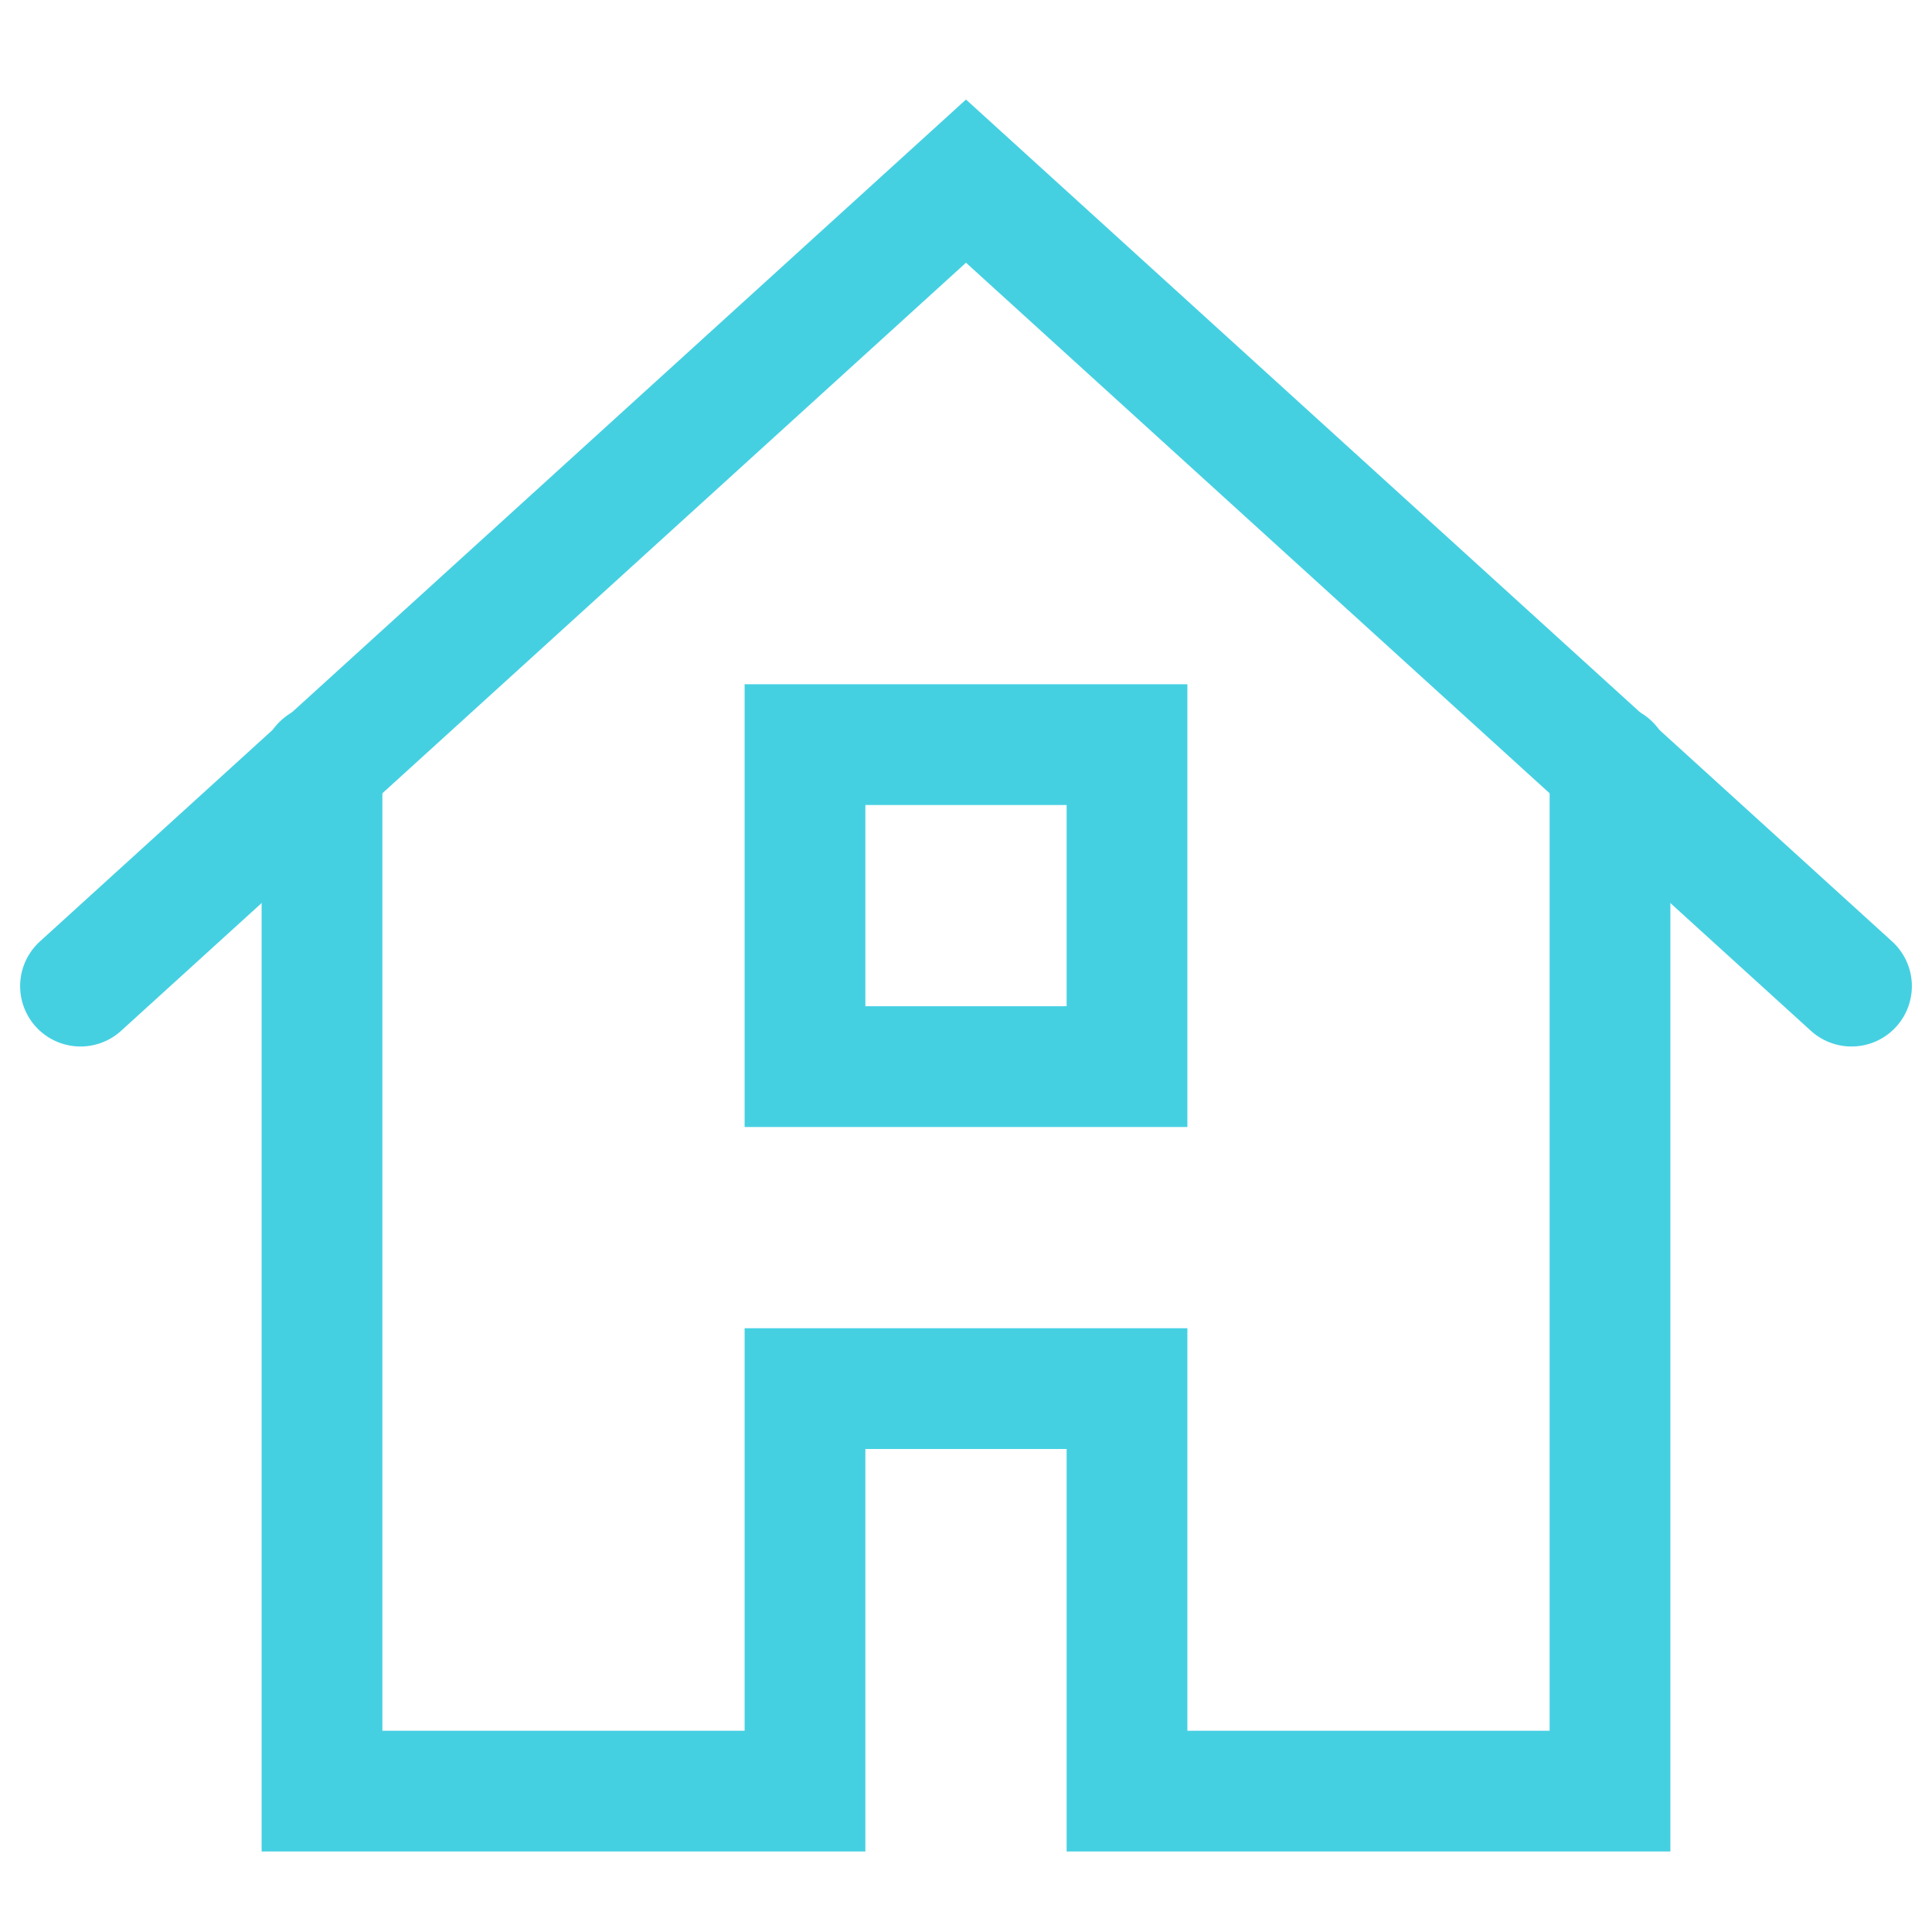
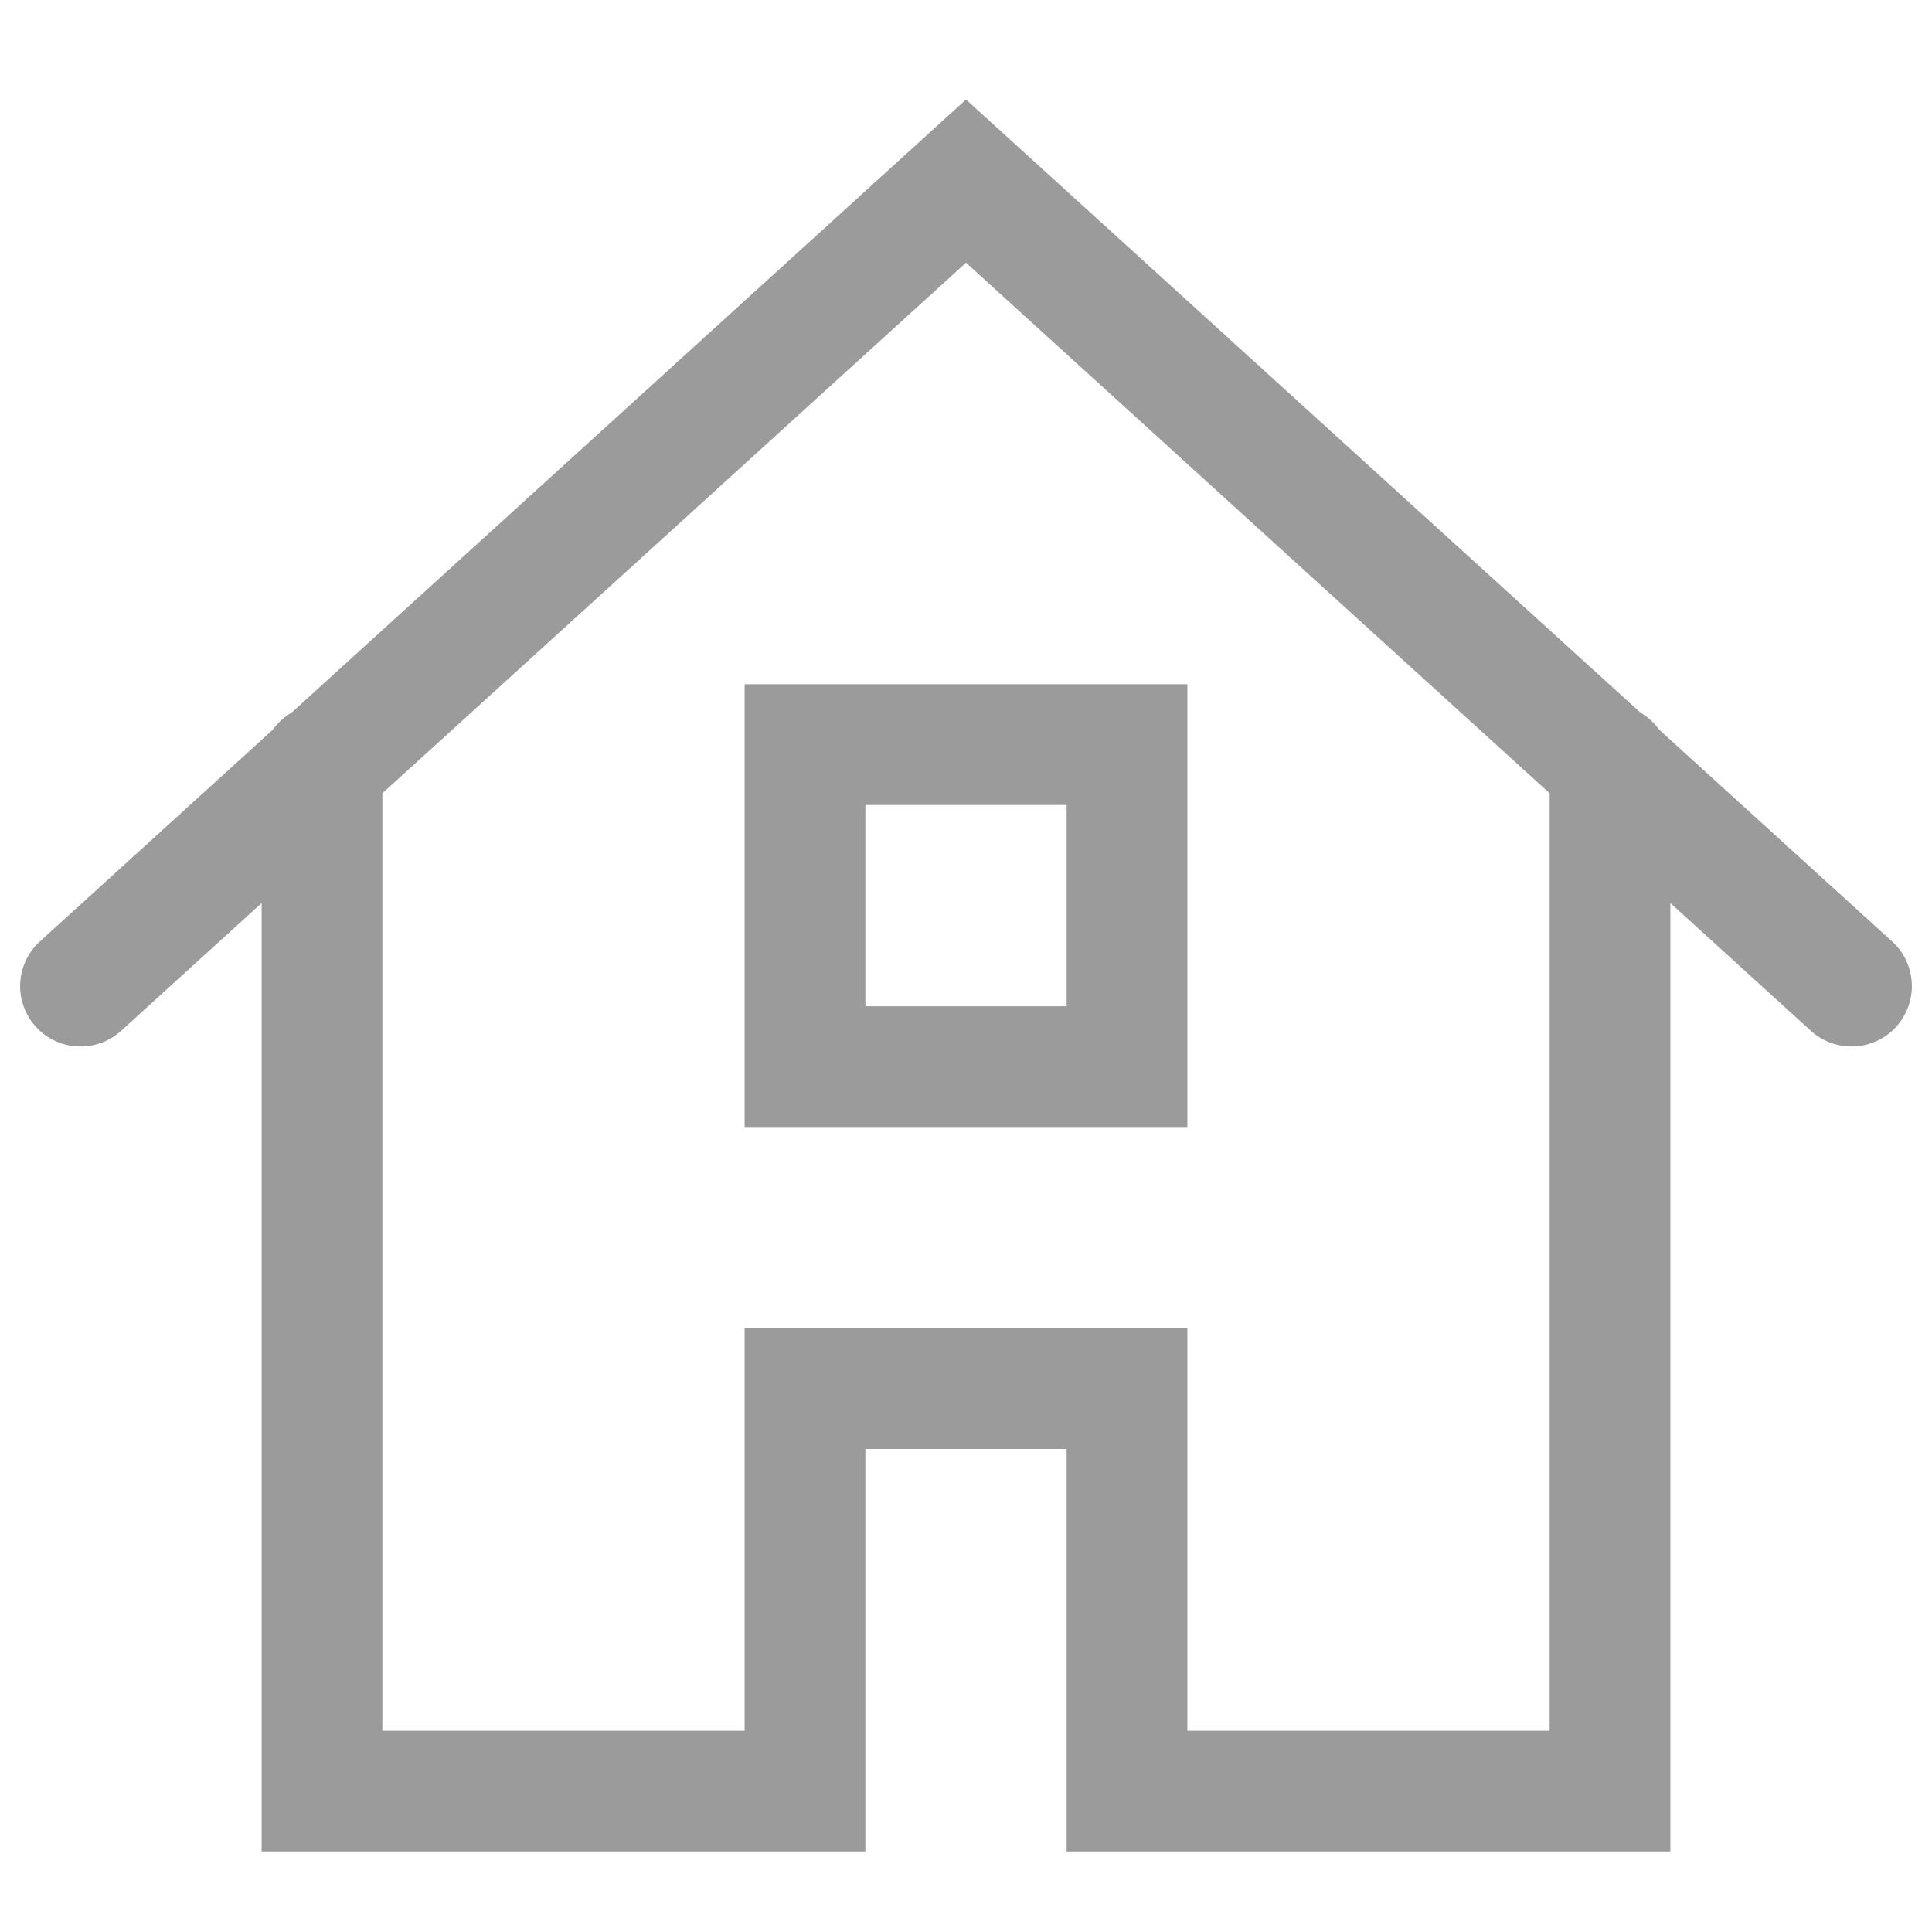
- <svg xmlns="http://www.w3.org/2000/svg" width="35px" height="35px" viewBox="-2 -3 48 45" version="1.1">
+ <svg xmlns="http://www.w3.org/2000/svg" width="35px" height="35px" viewBox="-29 -30 48 45" version="1.1">
  <defs />
-   <g id="Group" stroke="none" stroke-width="1" fill="none" fill-rule="evenodd" stroke-linecap="round">
-     <polyline id="Shape" stroke="#45D0E2" stroke-width="3" points="6 14.5 6 40 18 40 18 30 26 30 26 40 38 40 38 14.5" />
-     <polyline id="Shape" stroke="#45D0E2" stroke-width="3" points="0 20 22 0 44 20" />
-     <rect id="Rectangle-path" stroke="#45D0E2" stroke-width="3" x="18" y="14" width="8" height="8" />
+   <g id="ui-48px-outline-1_home-51" stroke="none" stroke-width="1" fill="none" fill-rule="evenodd" transform="translate(-27, -27)" stroke-linecap="round">
+     <g id="Group" stroke="#9B9B9B" stroke-width="3">
+       <polyline id="Shape" points="6 14.5 6 40 18 40 18 30 26 30 26 40 38 40 38 14.5" />
+       <polyline id="Shape" points="0 20 22 0 44 20" />
+       <rect id="Rectangle-path" x="18" y="14" width="8" height="8" />
+     </g>
  </g>
</svg>
